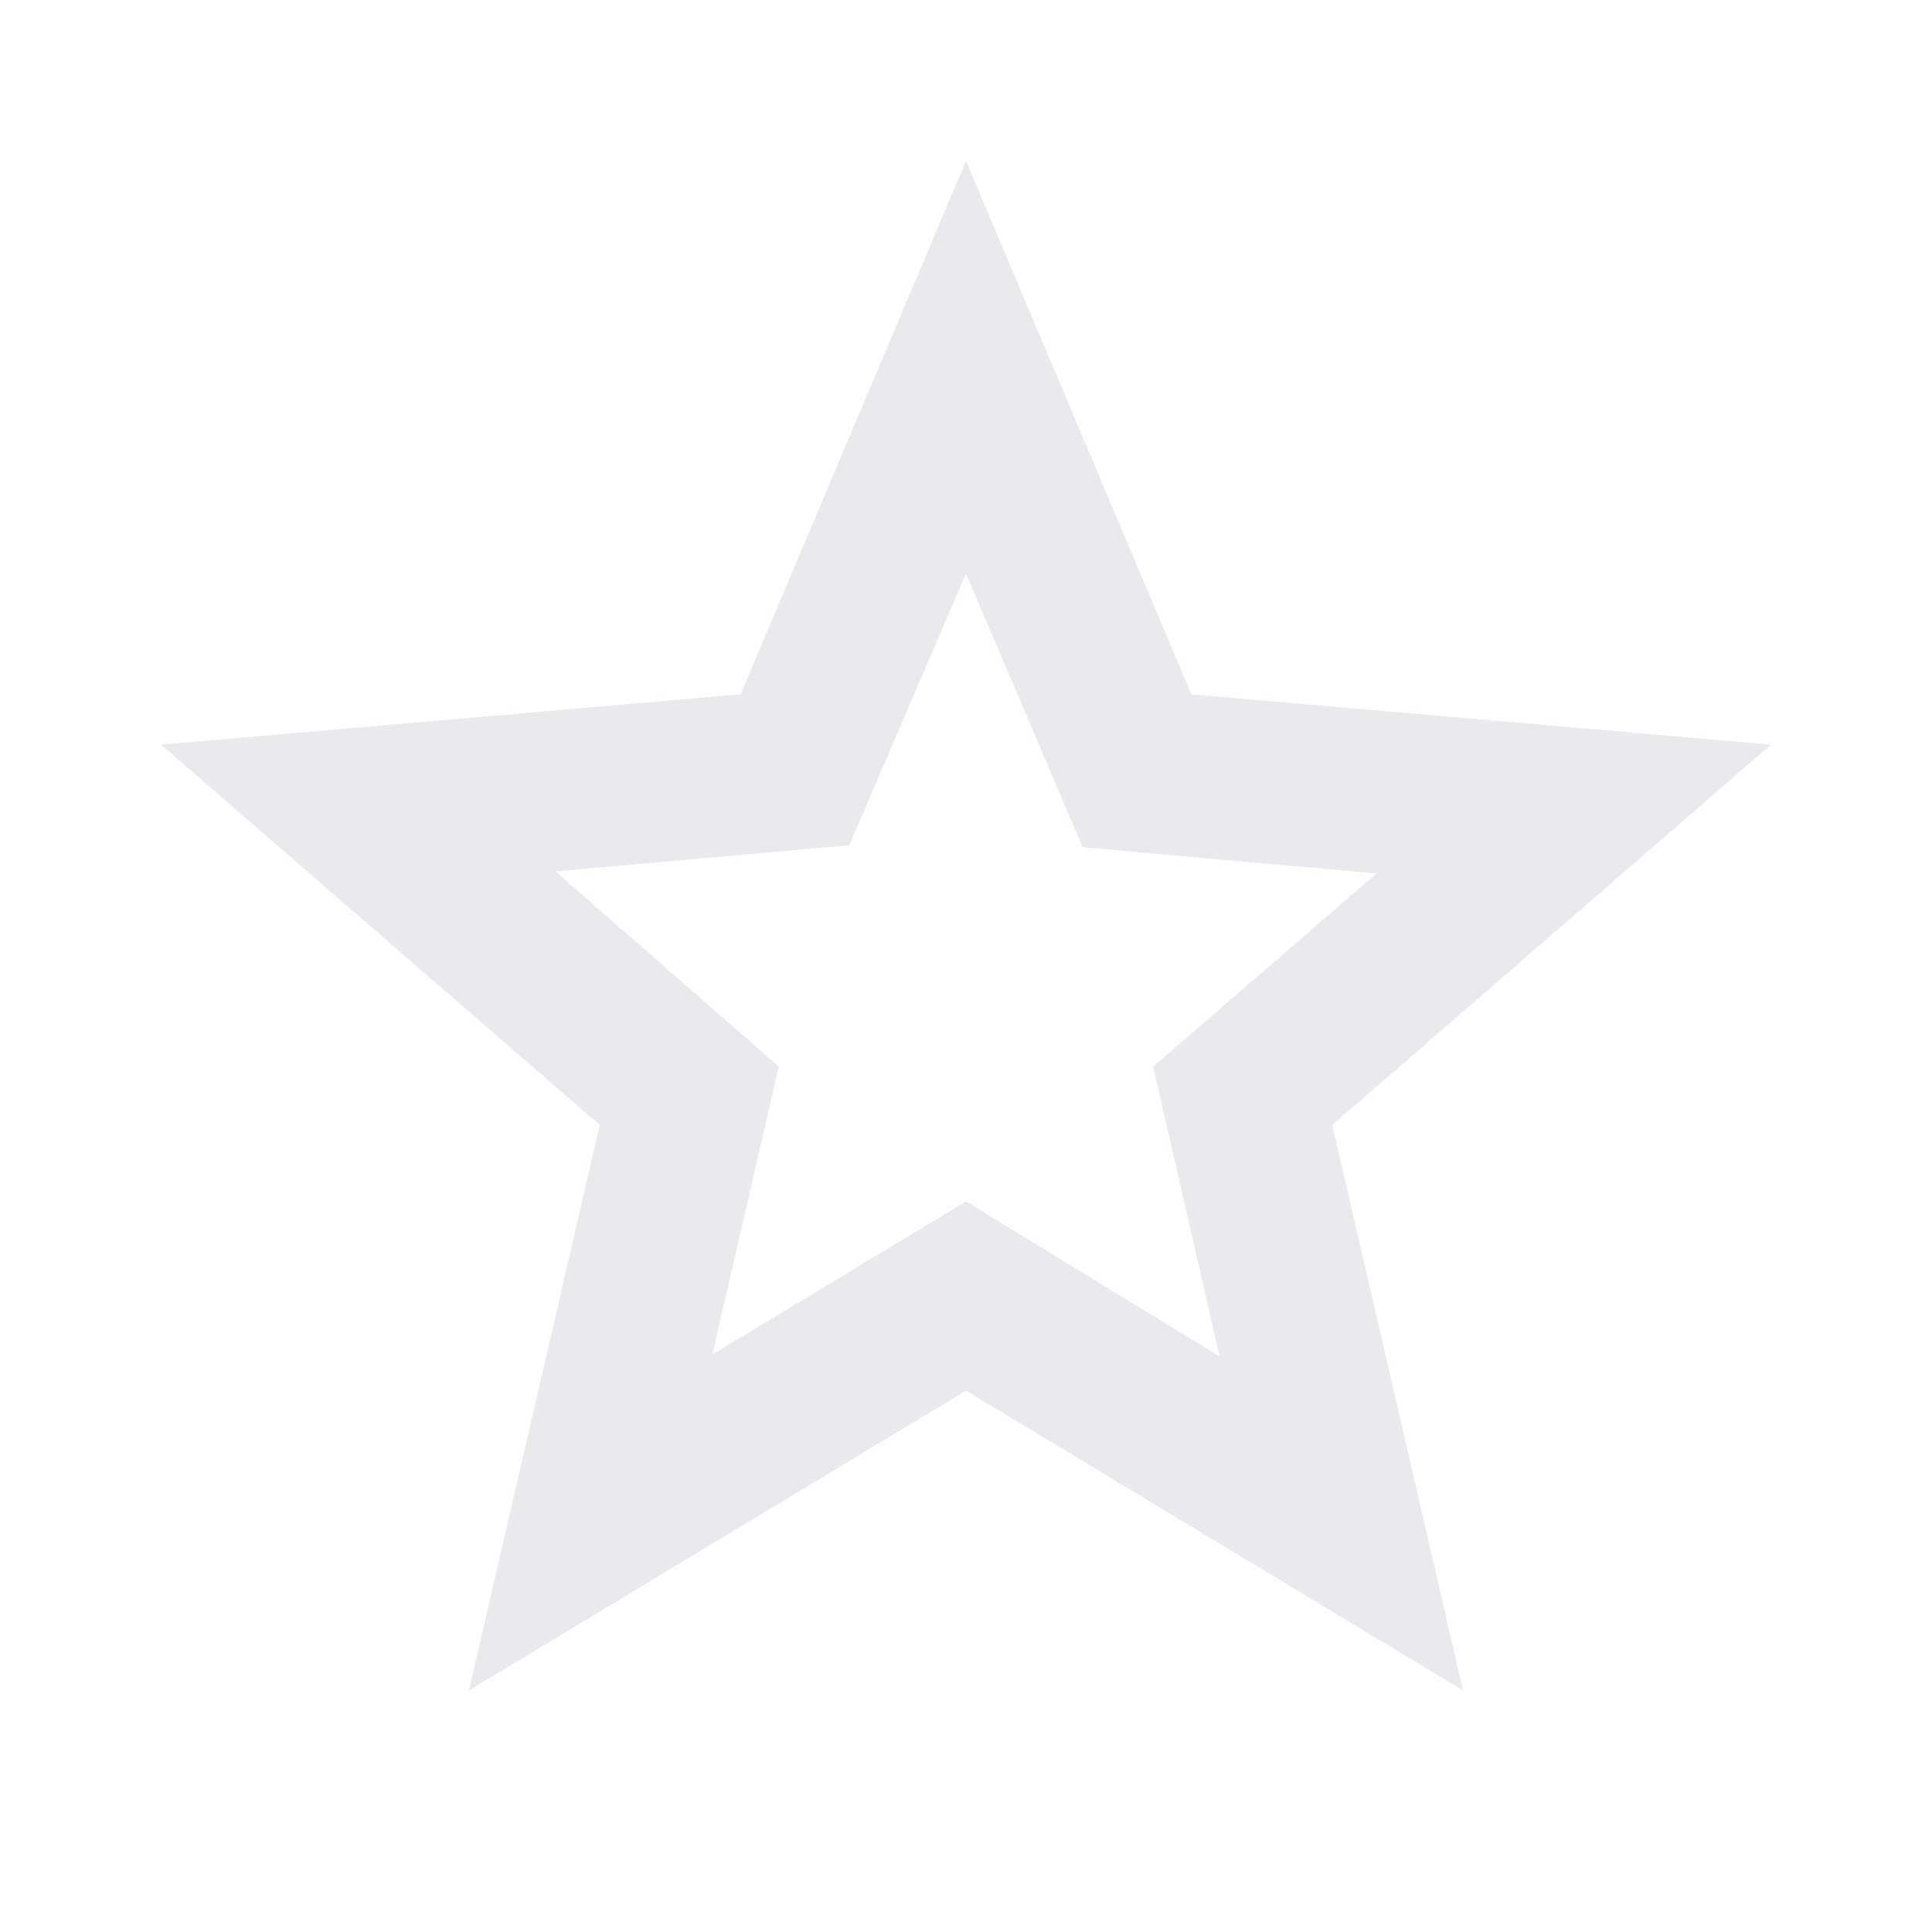
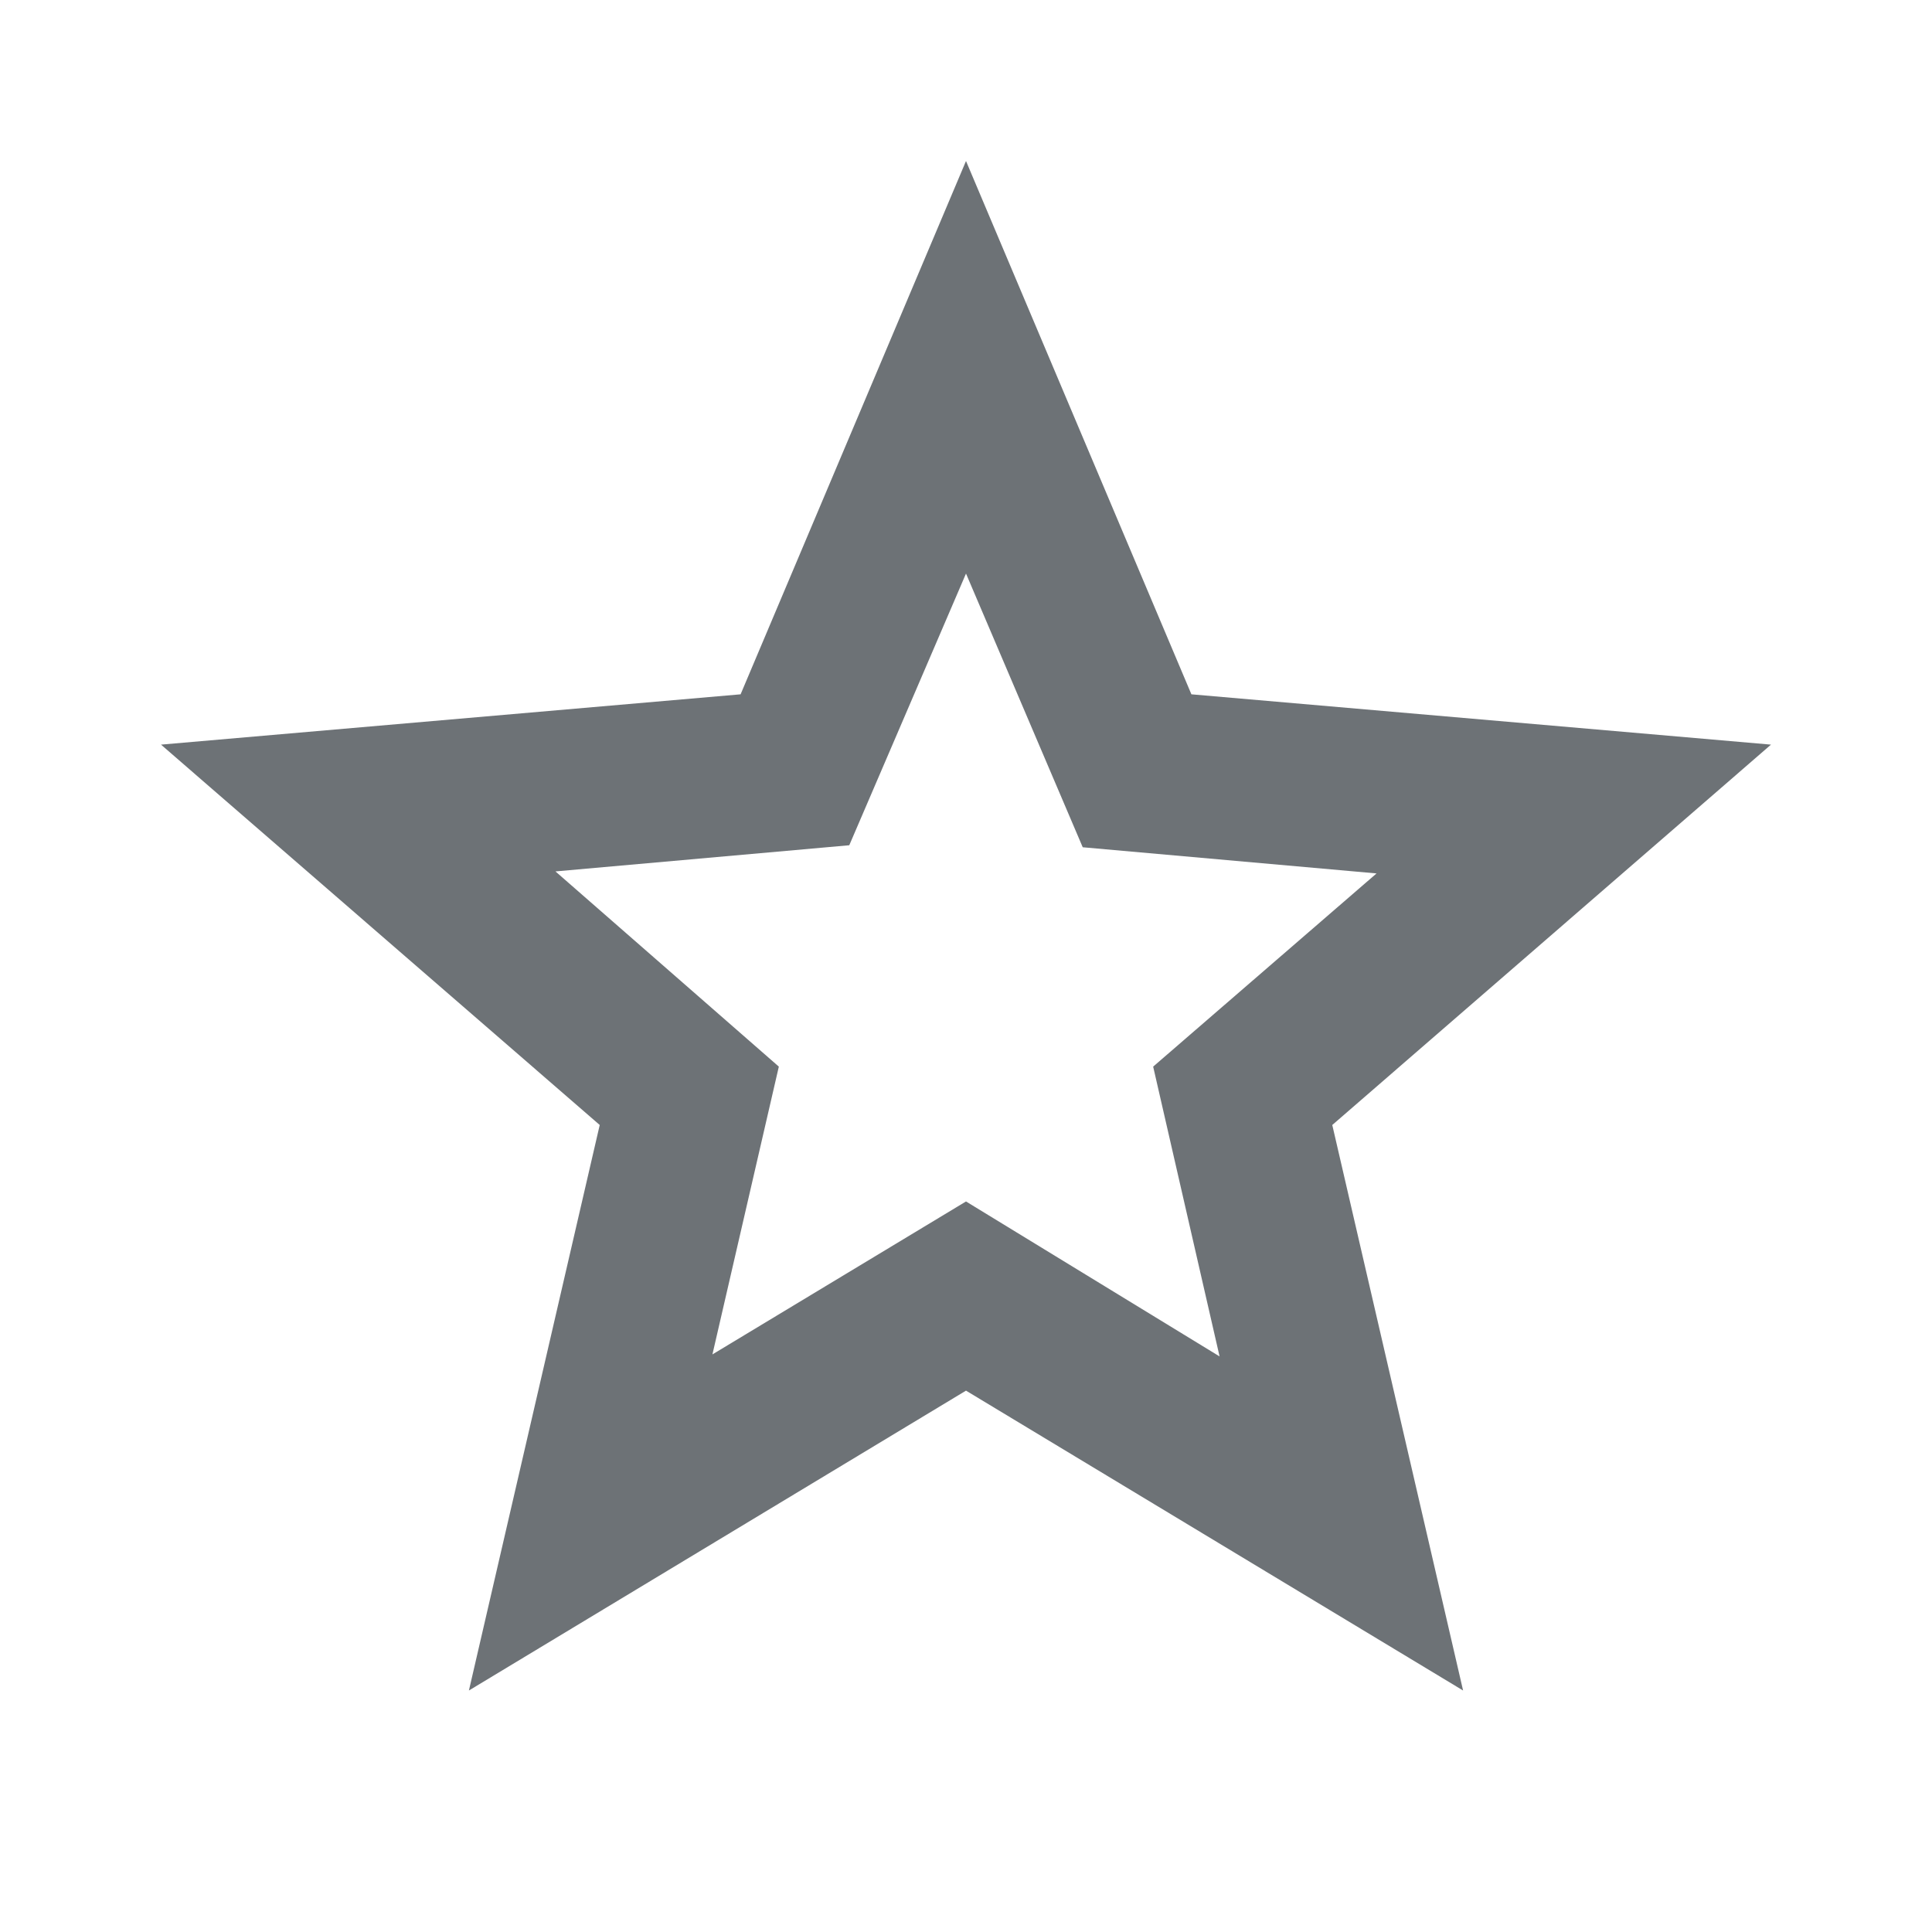
- <svg xmlns="http://www.w3.org/2000/svg" height="24px" viewBox="0 -960 960 960" width="24px" fill="#e8eaed">
+ <svg xmlns="http://www.w3.org/2000/svg" height="24px" viewBox="0 -960 960 960" width="24px" fill="#6D7276">
  <path d="m354-287 126-76 126 77-33-144 111-96-146-13-58-136-58 135-146 13 111 97-33 143ZM233-120l65-281L80-590l288-25 112-265 112 265 288 25-218 189 65 281-247-149-247 149Zm247-350Z" />
</svg>
